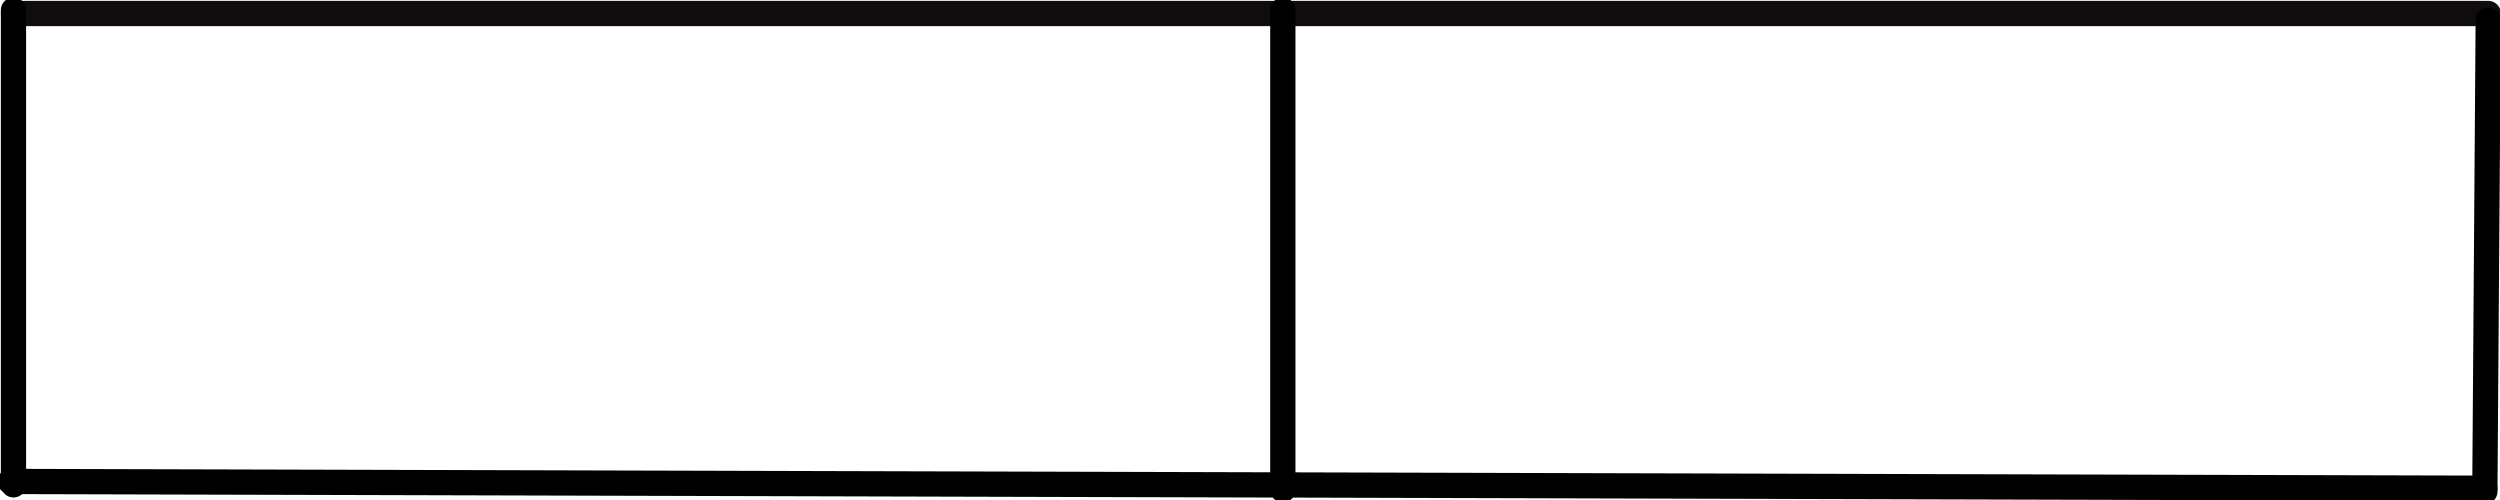
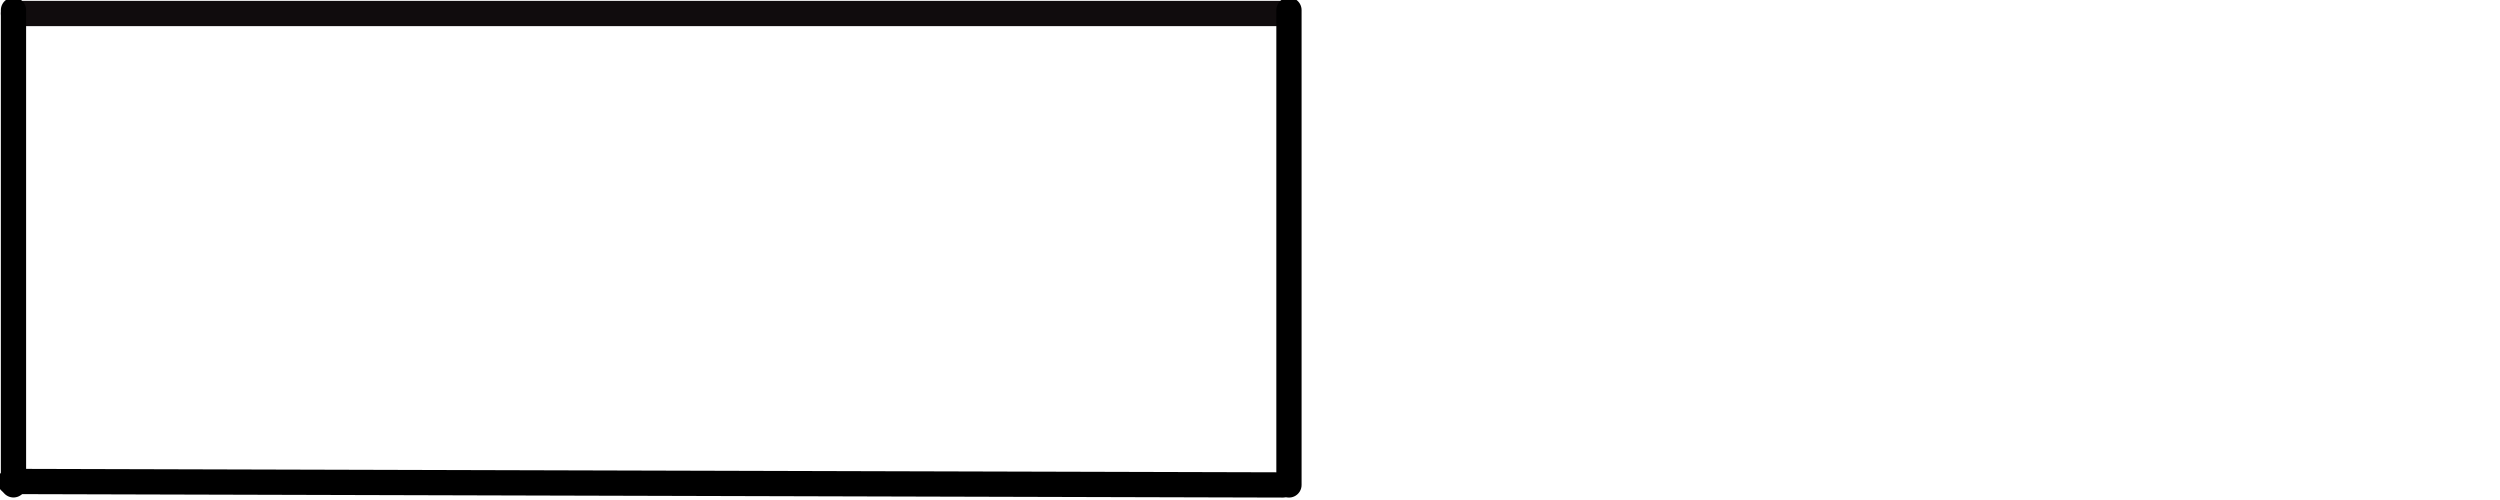
<svg xmlns="http://www.w3.org/2000/svg" height="100%" stroke-miterlimit="10" style="fill-rule:nonzero;clip-rule:evenodd;stroke-linecap:round;stroke-linejoin:round;" version="1.1" viewBox="0 0 495 99" width="100%" xml:space="preserve">
  <defs />
  <clipPath id="ArtboardFrame">
    <rect height="99" width="495" x="0" y="0" />
  </clipPath>
  <g clip-path="url(#ArtboardFrame)" id="Layer_27">
-     <path d="M2.67 2.67L492.67 2.67" fill="none" opacity="1" stroke="#100c0d" stroke-linecap="round" stroke-linejoin="round" stroke-width="5" />
-     <path d="M492.67 4L492 97.33" fill="none" opacity="1" stroke="#000000" stroke-linecap="round" stroke-linejoin="round" stroke-width="5" />
+     <path d="M2.67 2.67L254 2.67" fill="none" opacity="1" stroke="#100c0d" stroke-linecap="round" stroke-linejoin="round" stroke-width="5" />
    <path d="M2.67 2L2.67 96" fill="none" opacity="1" stroke="#000000" stroke-linecap="round" stroke-linejoin="round" stroke-width="5" />
-     <path d="M2 95.33L492 96.67" fill="none" opacity="1" stroke="#000000" stroke-linecap="round" stroke-linejoin="round" stroke-width="5" />
-     <path d="M254 2L254 97" fill="none" opacity="1" stroke="#000000" stroke-linecap="round" stroke-linejoin="round" stroke-width="5" />
+     <path d="M2 95.33L254 96.019" fill="none" opacity="1" stroke="#000000" stroke-linecap="round" stroke-linejoin="round" stroke-width="5" />
+     <path d="M255.214 2L255.214 96.019" fill="none" opacity="1" stroke="#000000" stroke-linecap="round" stroke-linejoin="round" stroke-width="5" />
  </g>
</svg>
